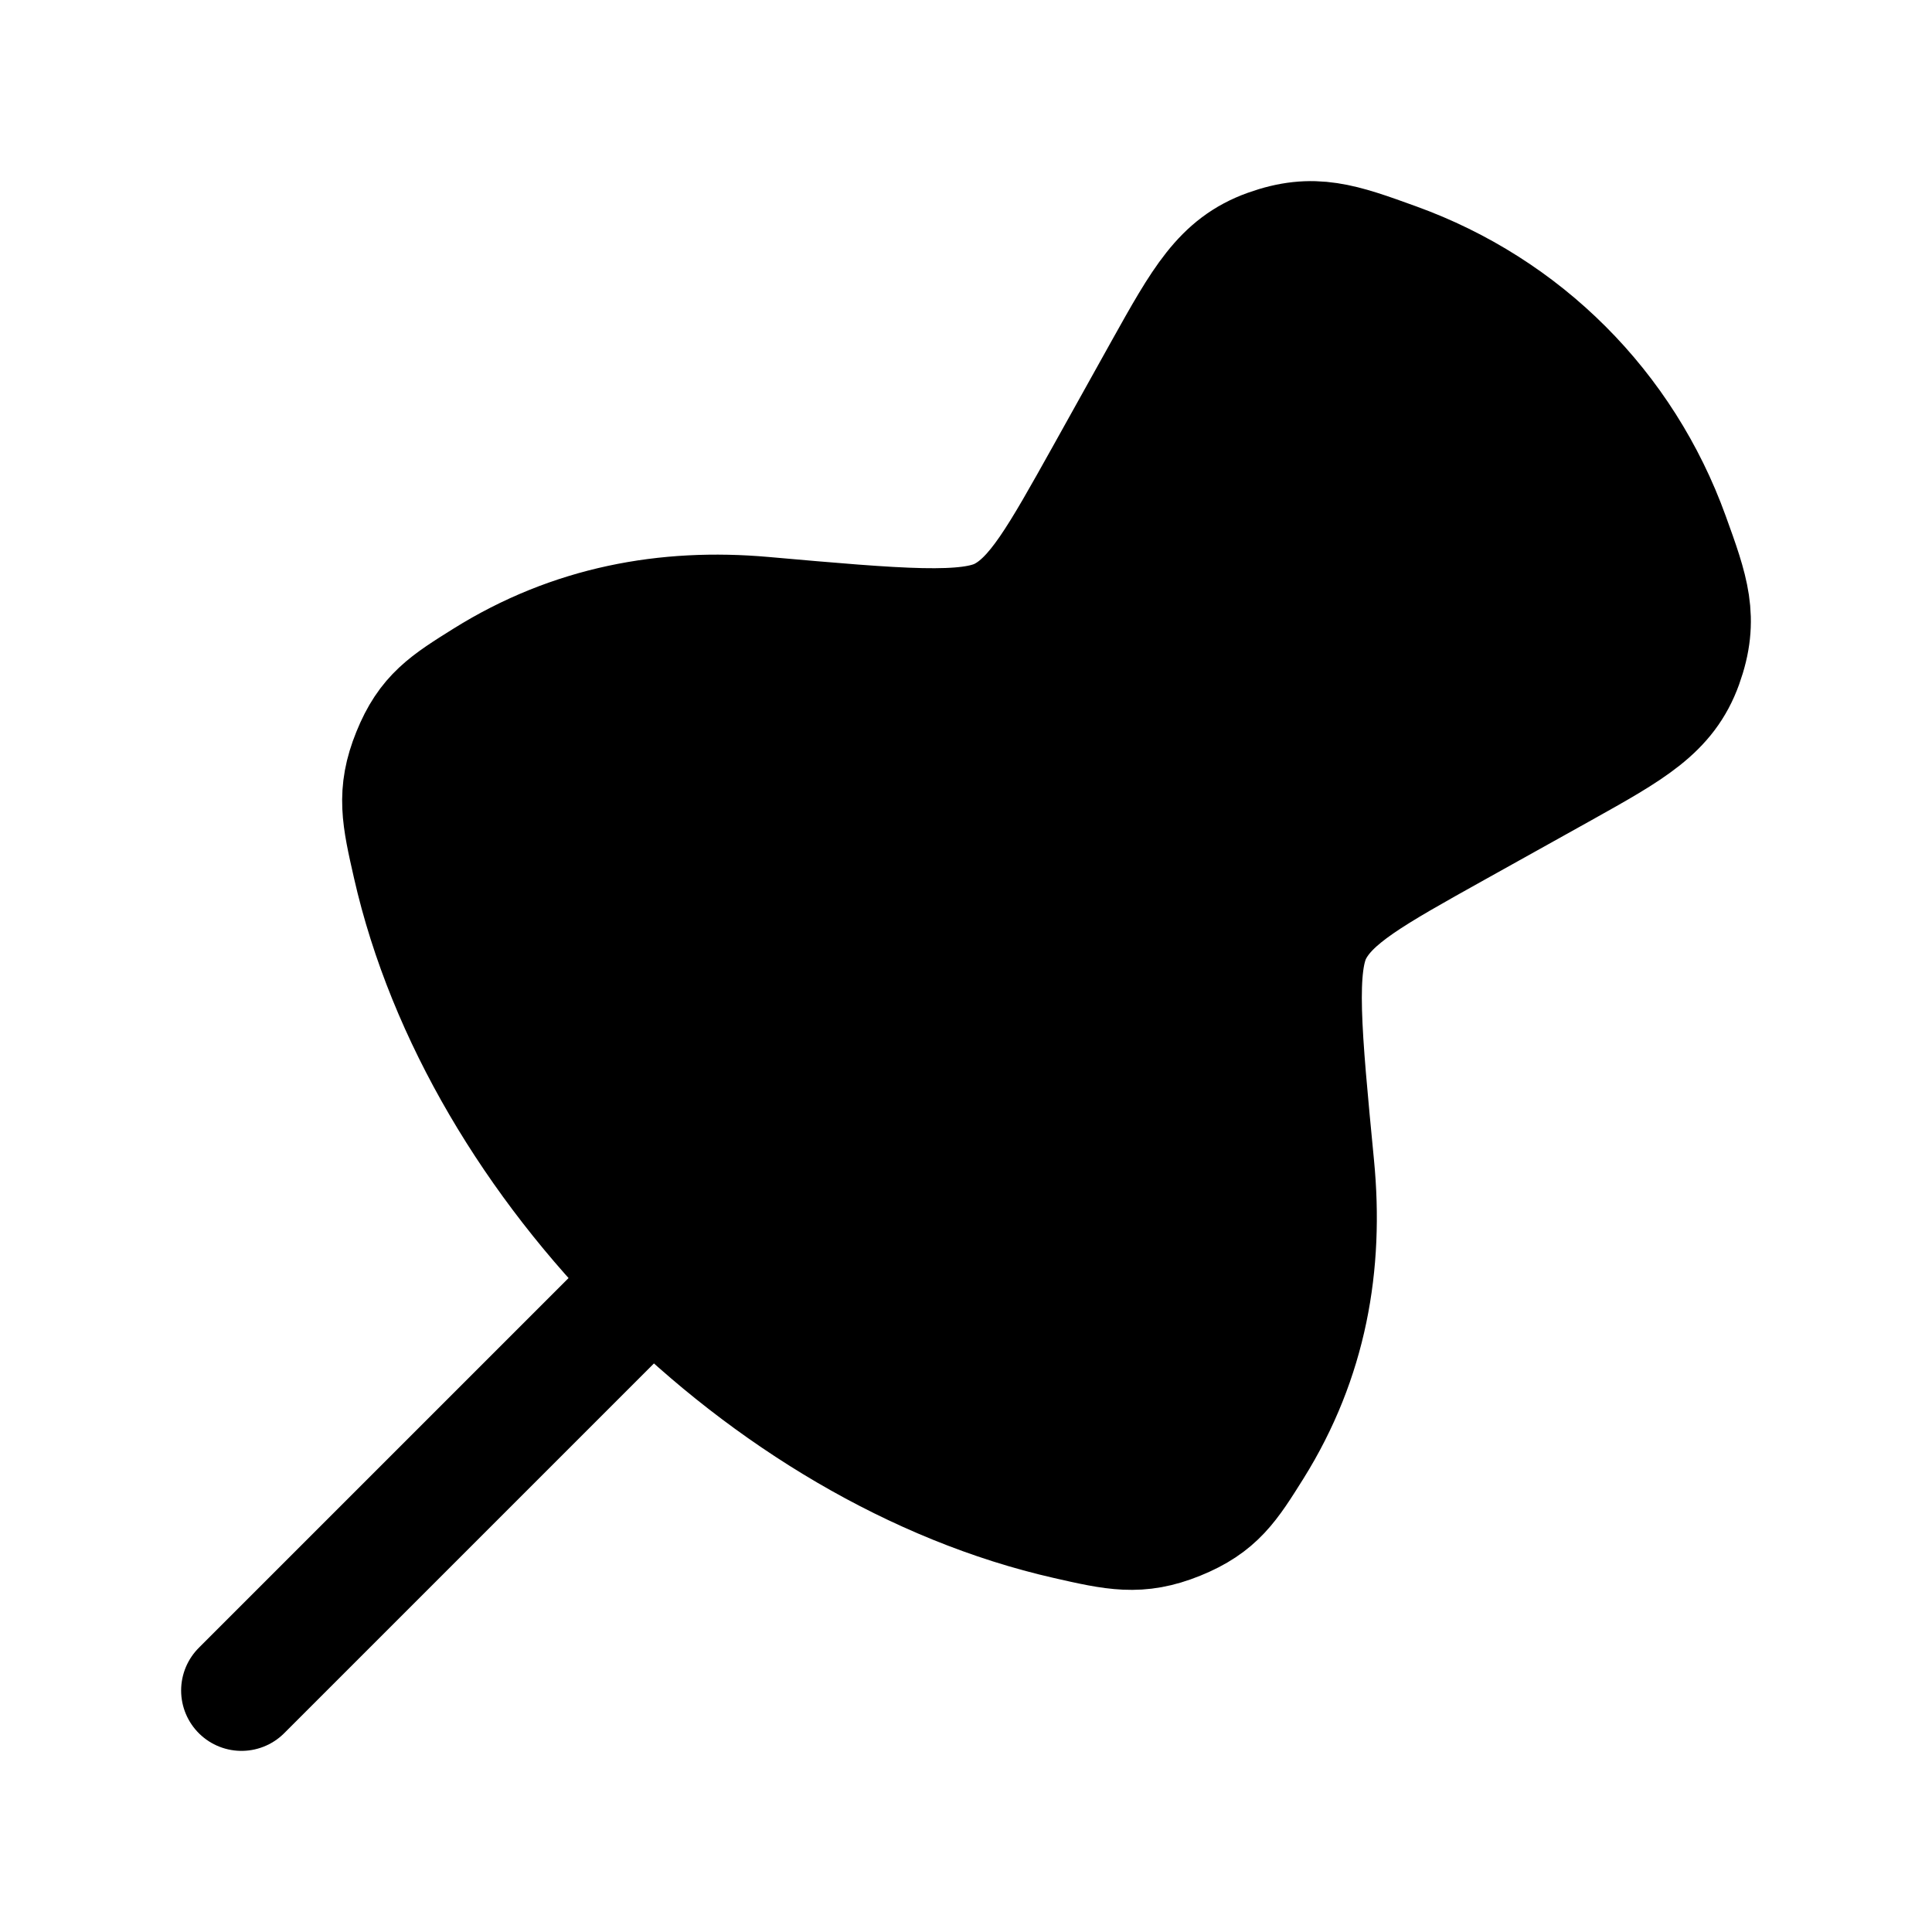
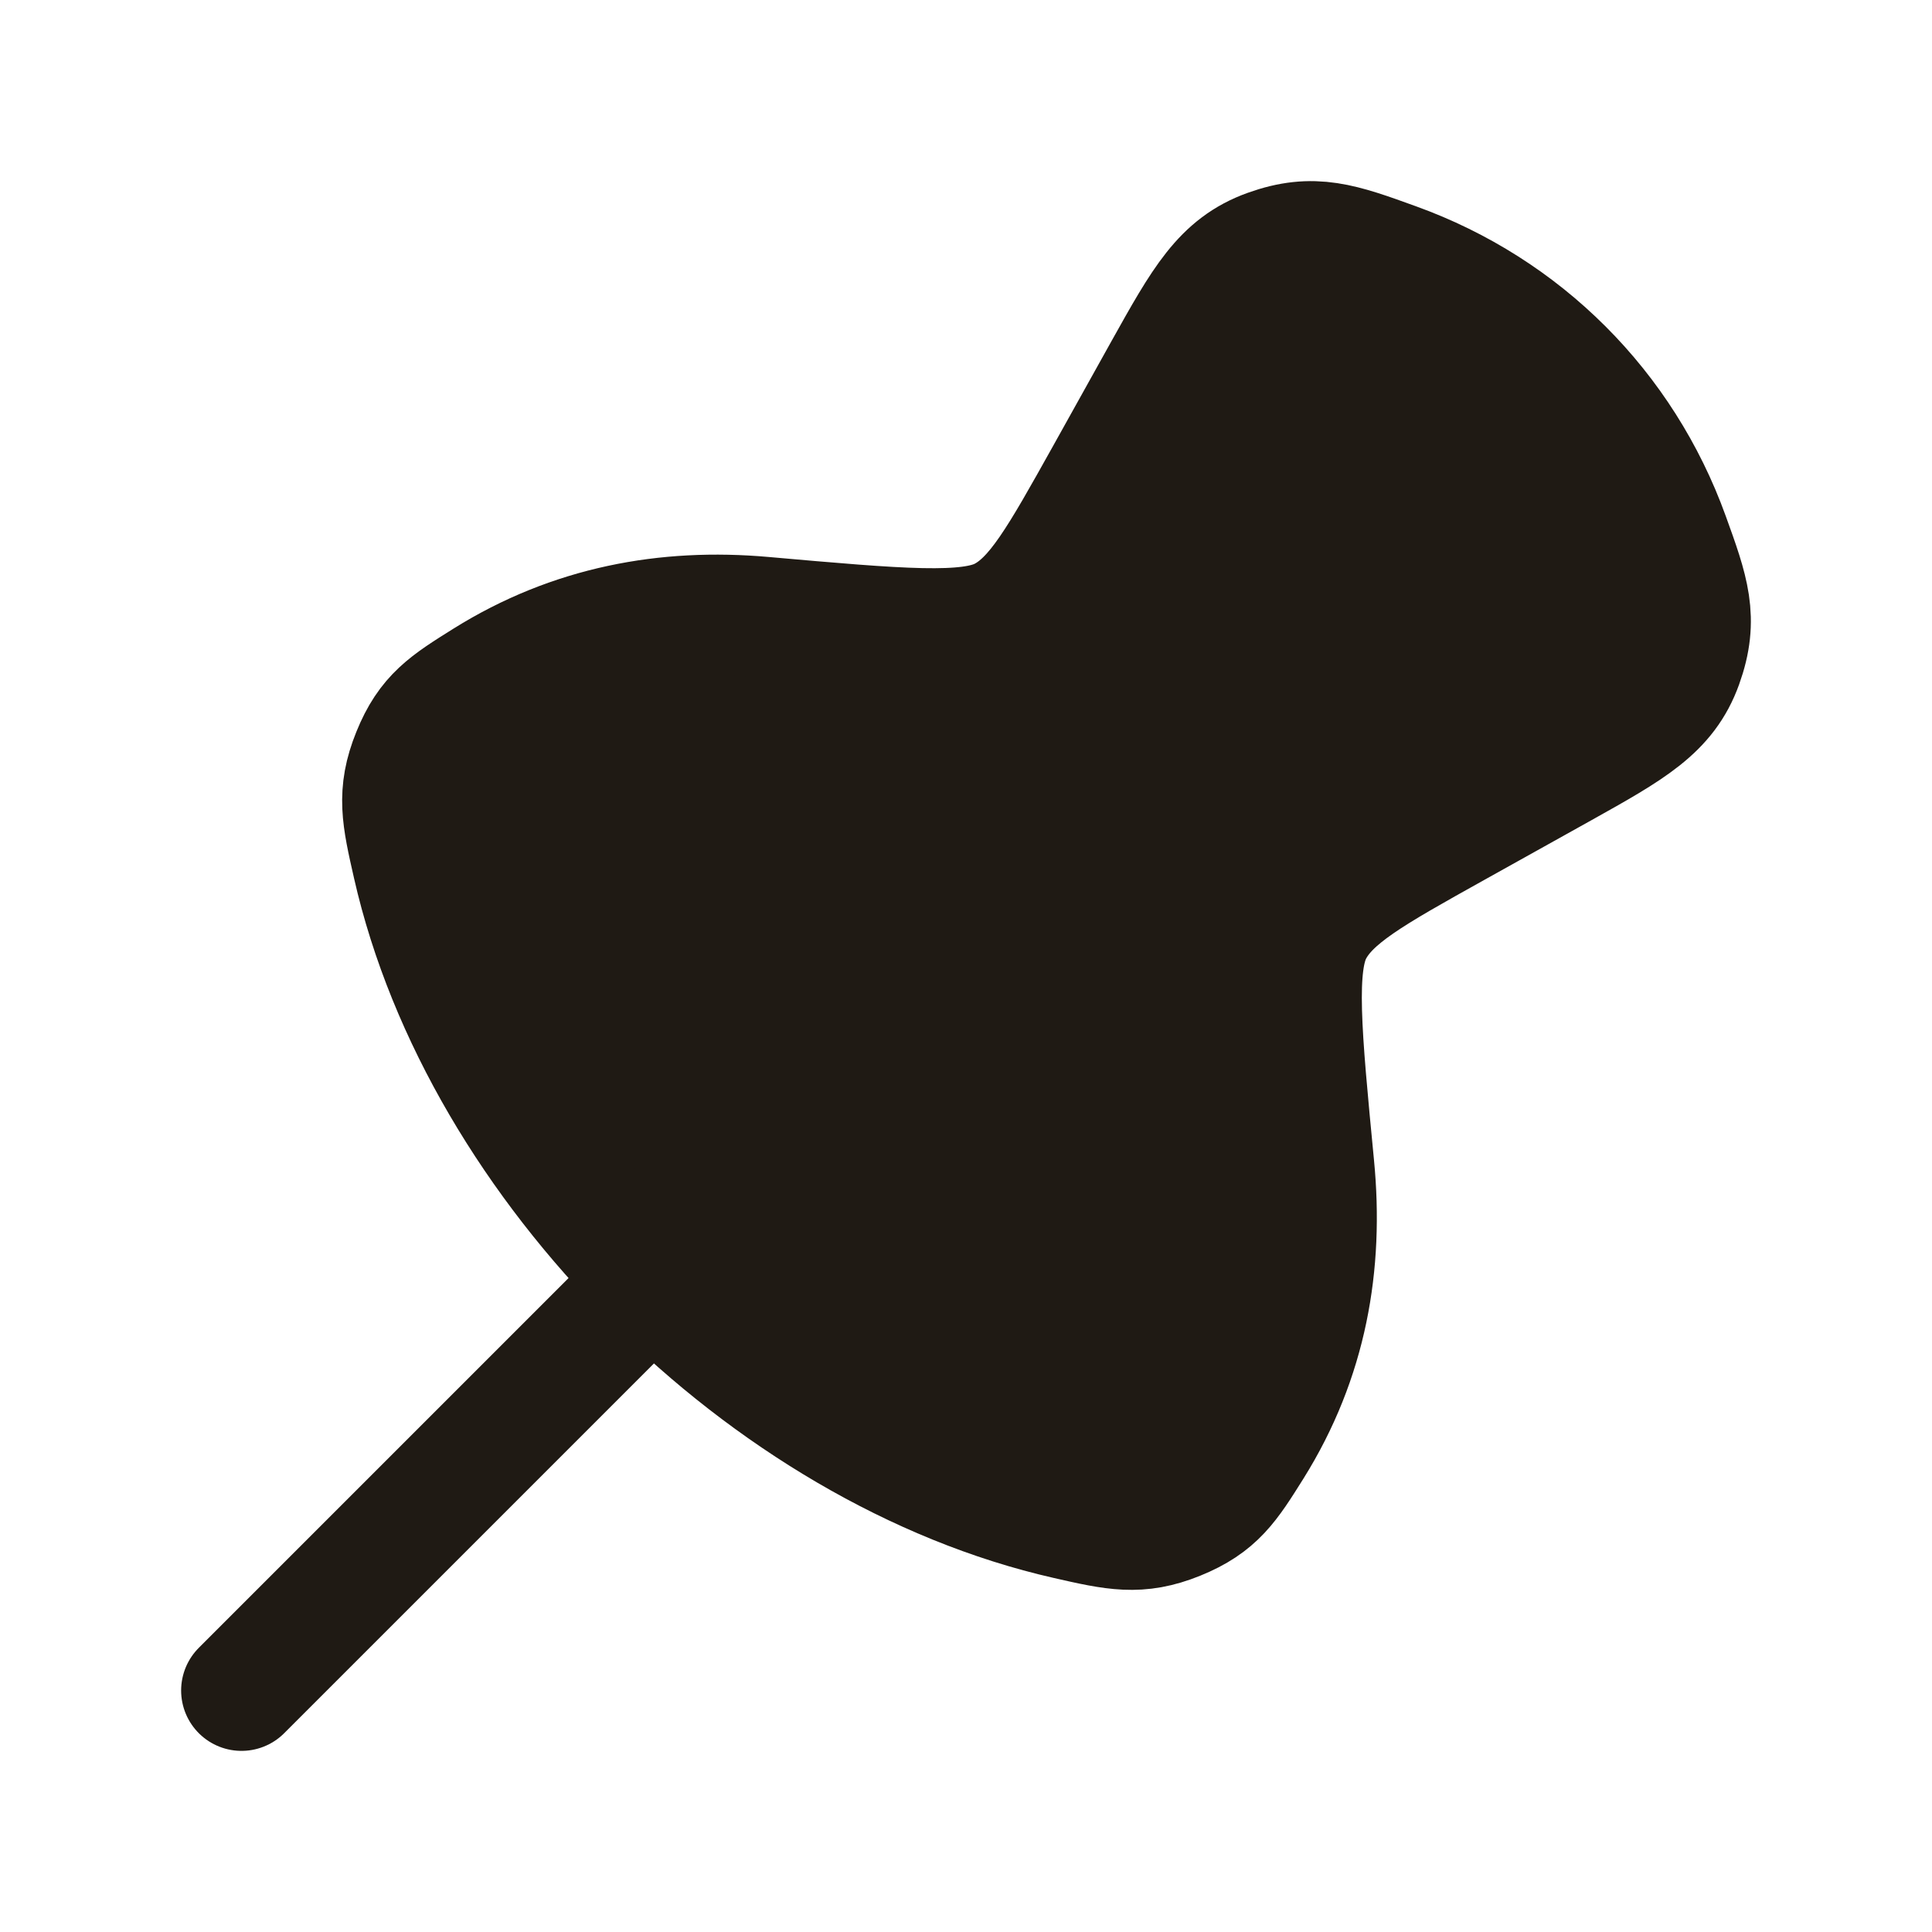
- <svg xmlns="http://www.w3.org/2000/svg" viewBox="0 0 24 24" stroke="currentColor" width="25px" height="25px">
+ <svg xmlns="http://www.w3.org/2000/svg" fill="currentColor" viewBox="0 0 24 24" stroke="currentColor" width="25px" height="25px">
+   <style>
+     svg { color: #1f1a14; }
+     @media (prefers-color-scheme: dark) {
+       svg { color: #f5efe6; }
+     }
+   </style>
  <path d="M3 21L8 16" stroke-width="1.5" stroke-linecap="round" stroke-linejoin="round" />
  <path d="M13.258 18.871C9.515 18.021 5.978 14.485 5.129 10.742C4.994 10.149 4.927 9.853 5.122 9.372C5.316 8.891 5.555 8.743 6.031 8.445C7.107 7.773 8.273 7.559 9.482 7.666C11.179 7.816 12.028 7.891 12.451 7.67C12.875 7.45 13.162 6.934 13.738 5.903L14.466 4.596C14.947 3.735 15.187 3.305 15.751 3.102C16.316 2.899 16.656 3.022 17.335 3.268C18.925 3.842 20.158 5.075 20.732 6.664C20.978 7.344 21.101 7.684 20.898 8.249C20.695 8.813 20.265 9.053 19.404 9.534L18.067 10.279C17.038 10.853 16.523 11.141 16.302 11.568C16.082 11.995 16.162 12.826 16.322 14.486C16.44 15.707 16.237 16.88 15.556 17.97C15.258 18.446 15.109 18.684 14.628 18.879C14.148 19.073 13.851 19.006 13.258 18.871Z" stroke-width="1.5" stroke-linecap="round" stroke-linejoin="round" />
</svg>
